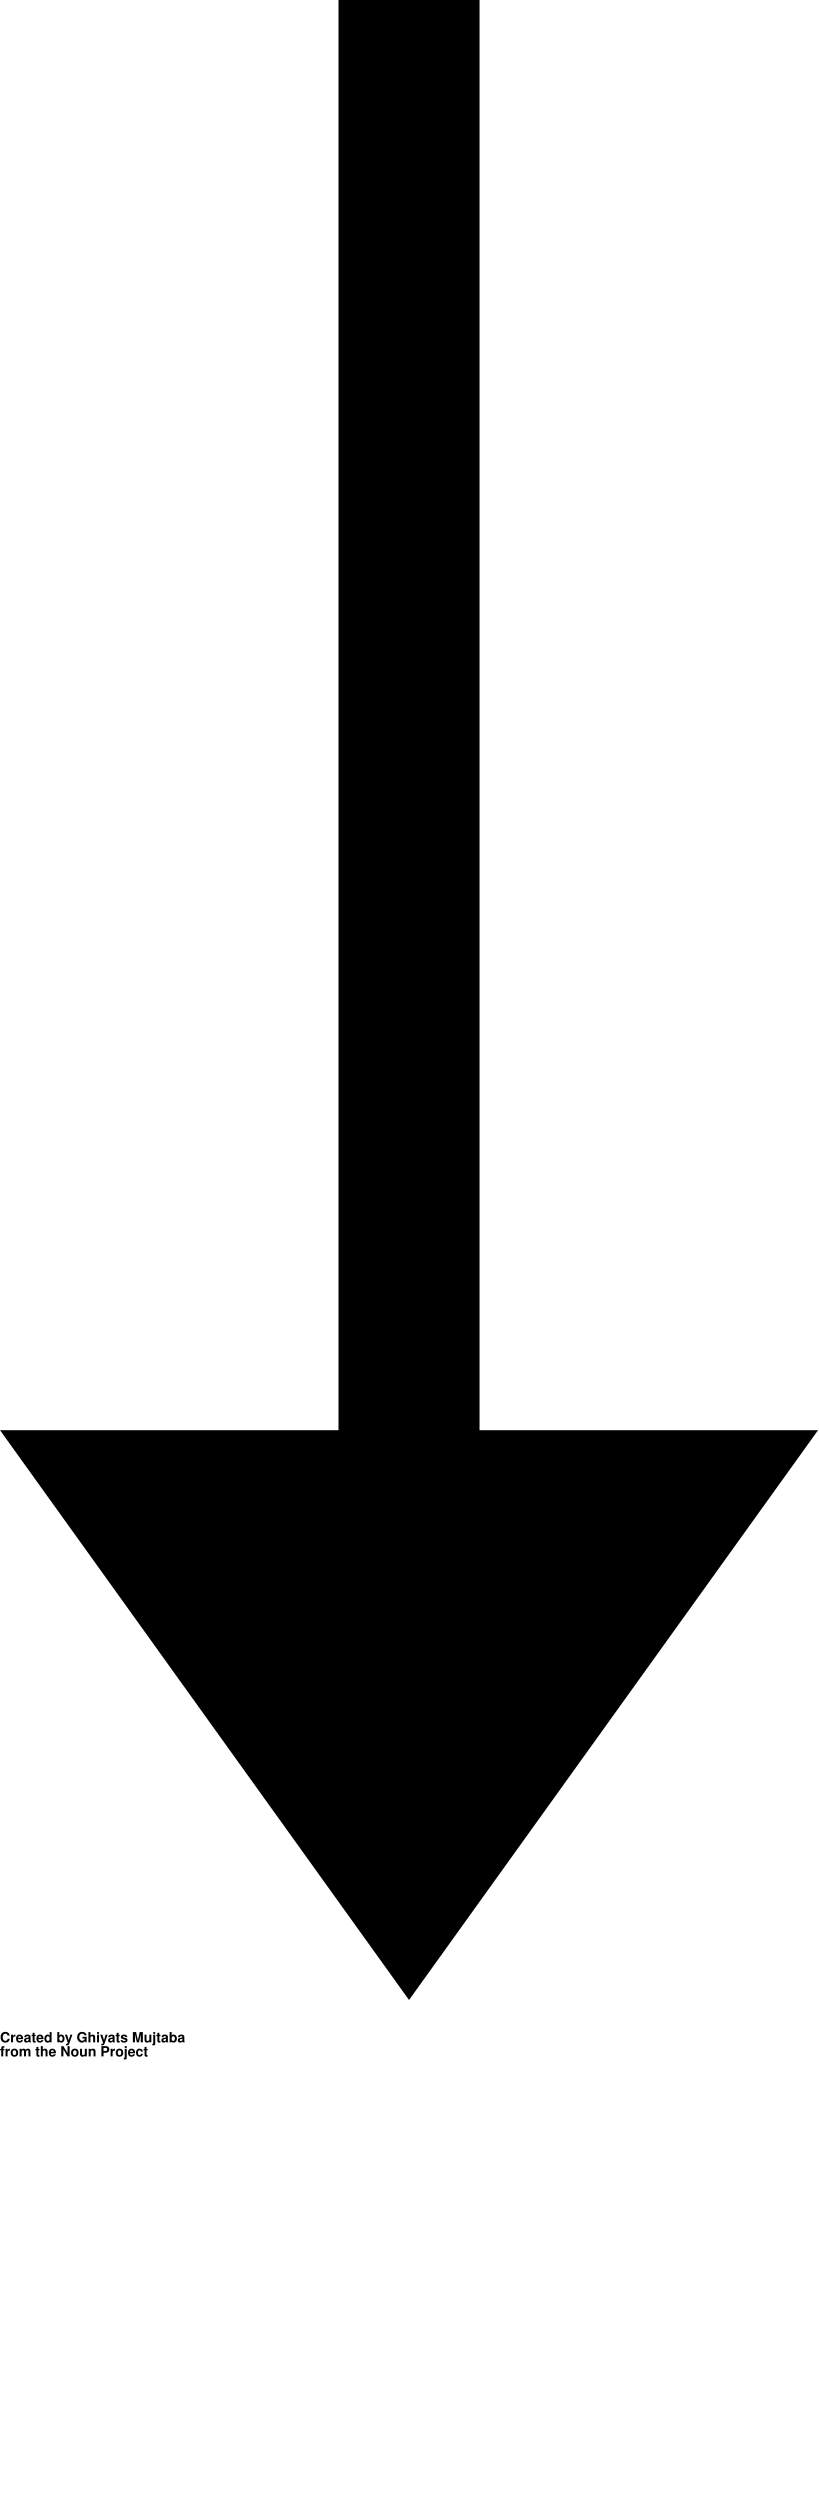
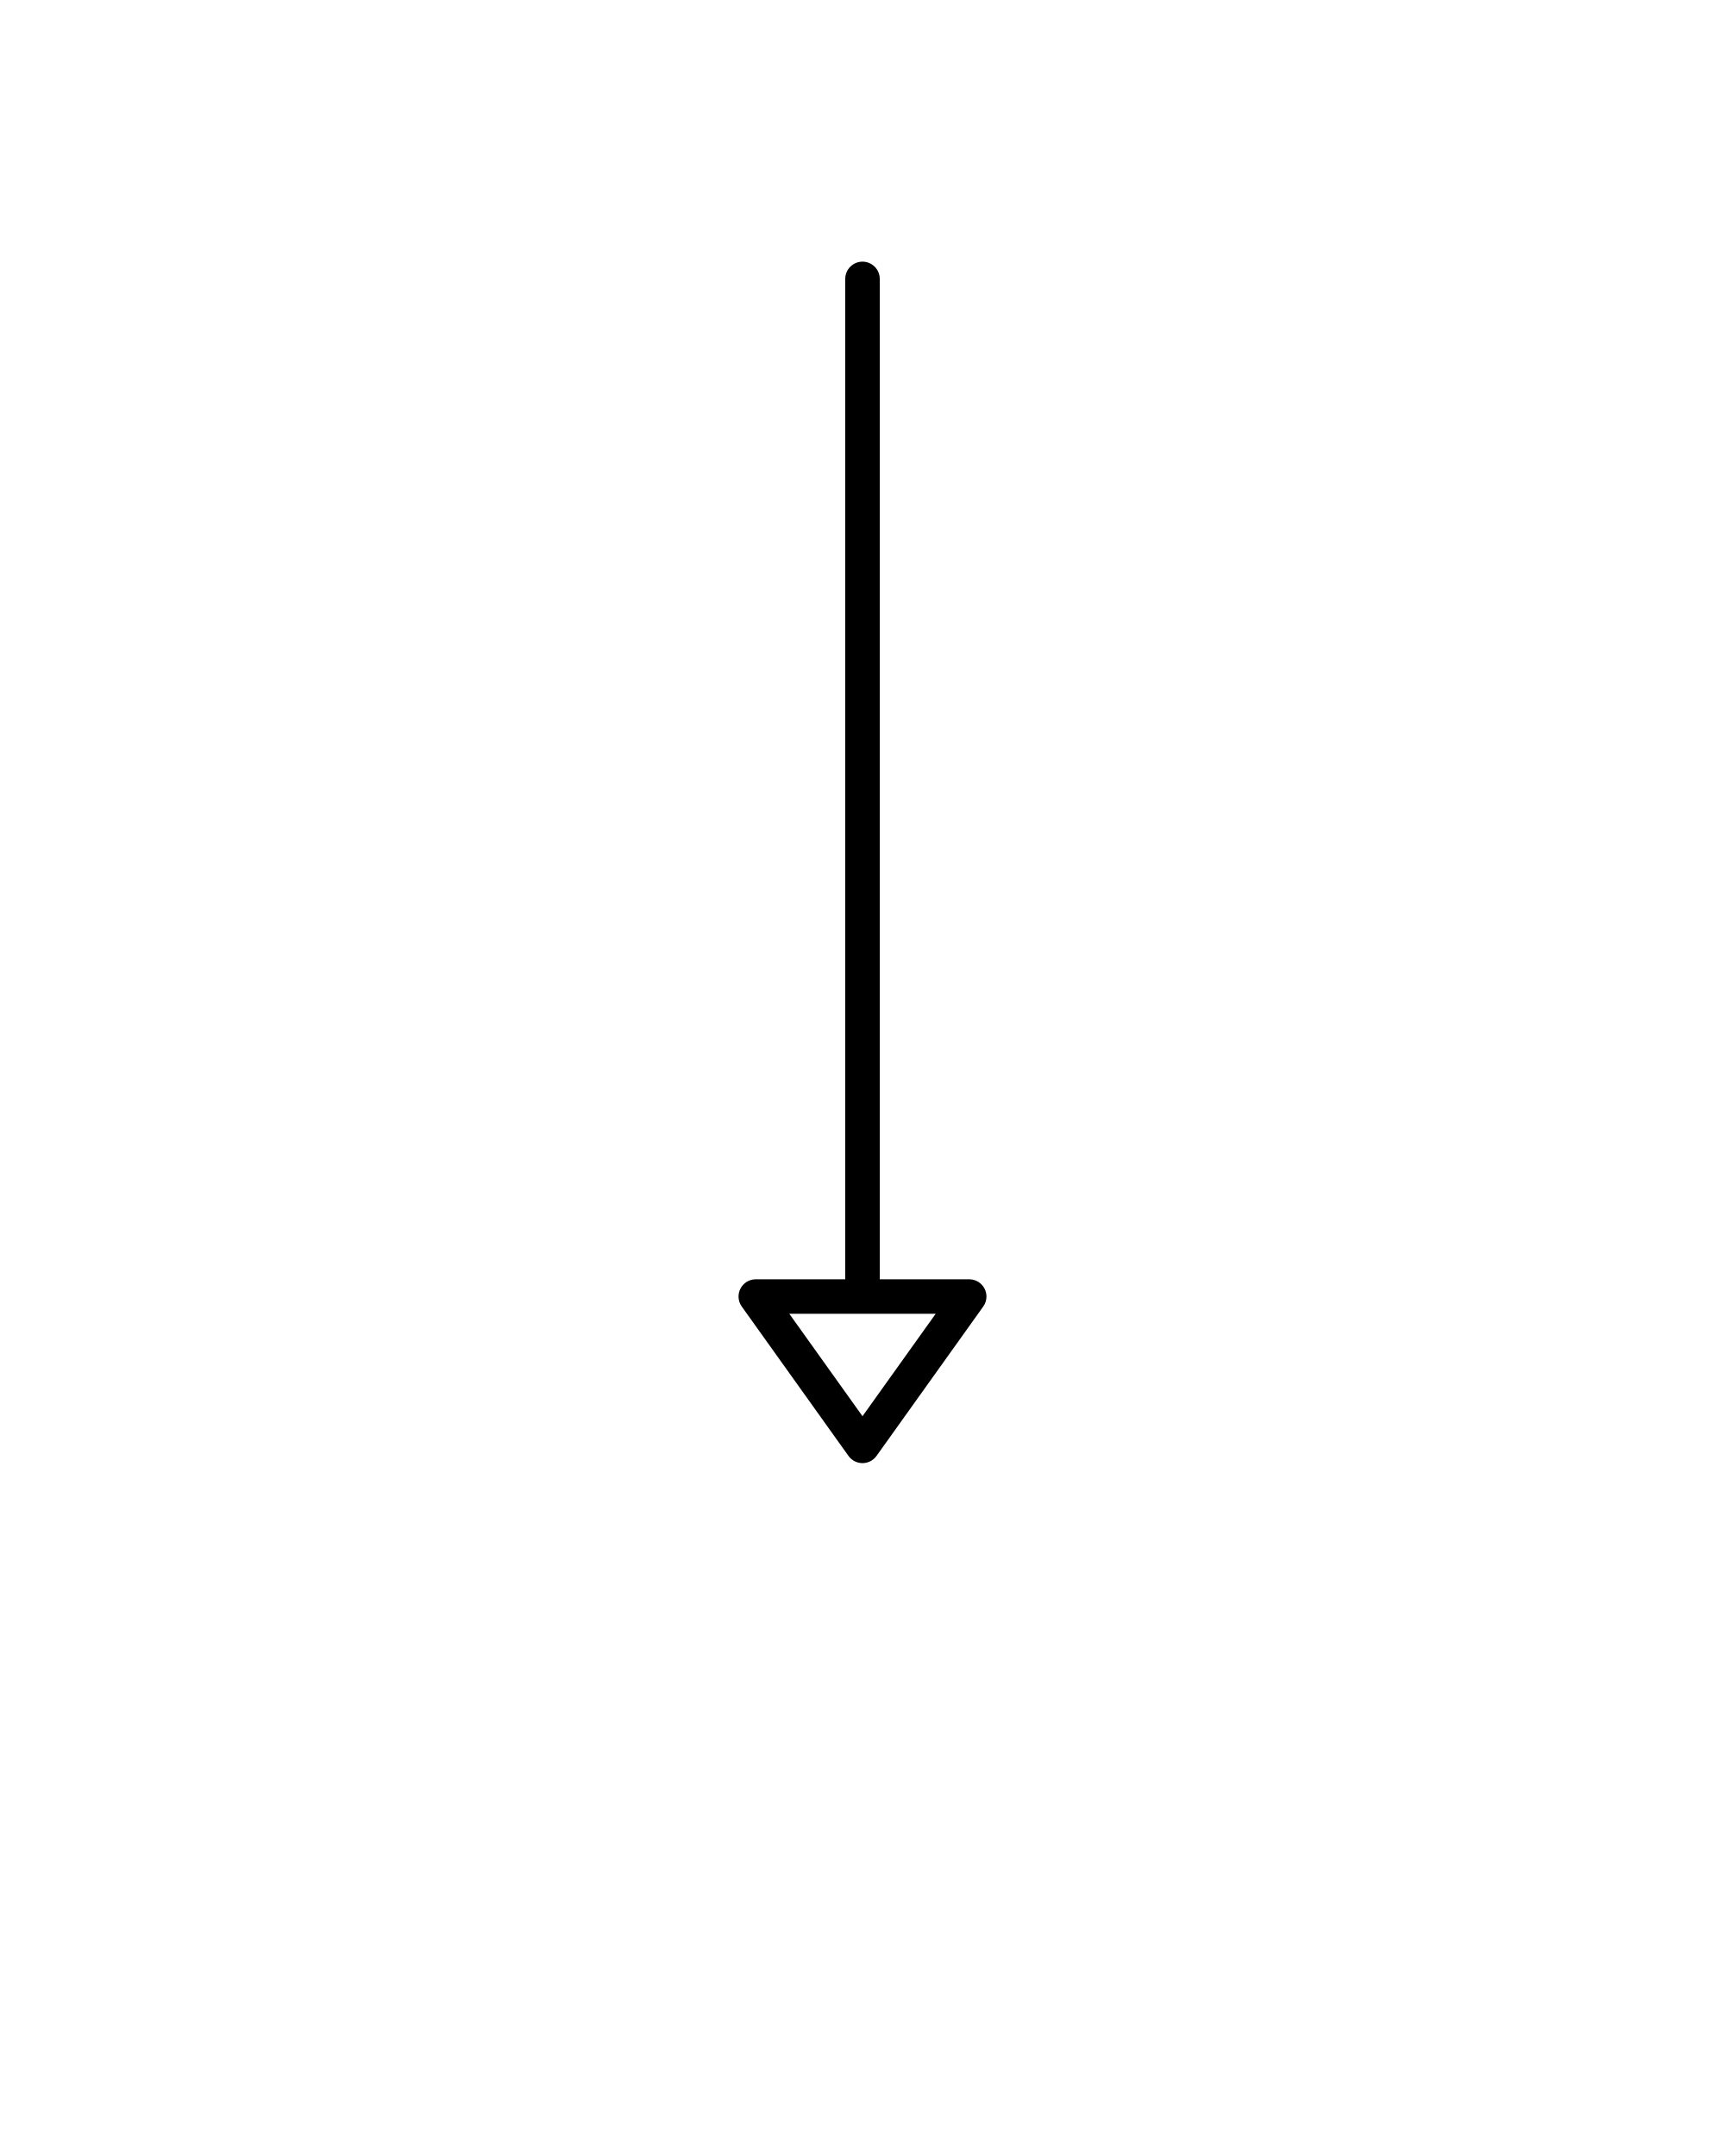
- <svg xmlns="http://www.w3.org/2000/svg" xml:space="preserve" version="1.1" style="shape-rendering:geometricPrecision;text-rendering:geometricPrecision;image-rendering:optimizeQuality;" viewBox="0 0 290 886.25" x="0px" y="0px" fill-rule="evenodd" clip-rule="evenodd">
-   <defs>
-     <style type="text/css">
-    
-     .fil0 {fill:black}
-    
-   </style>
-   </defs>
-   <g>
-     <polygon class="fil0" points="145,709 290,507 170,507 170,0 120,0 120,507 0,507 " />
-   </g>
-   <text x="0" y="724" fill="#000000" font-size="5px" font-weight="bold" font-family="'Helvetica Neue', Helvetica, Arial-Unicode, Arial, Sans-serif">Created by Ghiyats Mujtaba</text>
-   <text x="0" y="729" fill="#000000" font-size="5px" font-weight="bold" font-family="'Helvetica Neue', Helvetica, Arial-Unicode, Arial, Sans-serif">from the Noun Project</text>
+ <svg xmlns="http://www.w3.org/2000/svg" version="1.1" x="0px" y="0px" viewBox="0 0 100 125" enable-background="new 0 0 100 100" xml:space="preserve">
+   <path d="M49,16.17v58h-5.186c-0.375,0-0.718,0.209-0.889,0.542c-0.172,0.333-0.143,0.733,0.076,1.039l6.186,8.659  c0.188,0.263,0.491,0.419,0.813,0.419s0.626-0.156,0.813-0.419l6.186-8.659c0.124-0.173,0.187-0.376,0.187-0.581  c0-0.156-0.037-0.313-0.111-0.458c-0.171-0.333-0.515-0.542-0.889-0.542H51v-58c0-0.552-0.448-1-1-1S49,15.618,49,16.17z   M54.243,76.17L50,82.109l-4.243-5.939H54.243z" />
</svg>
